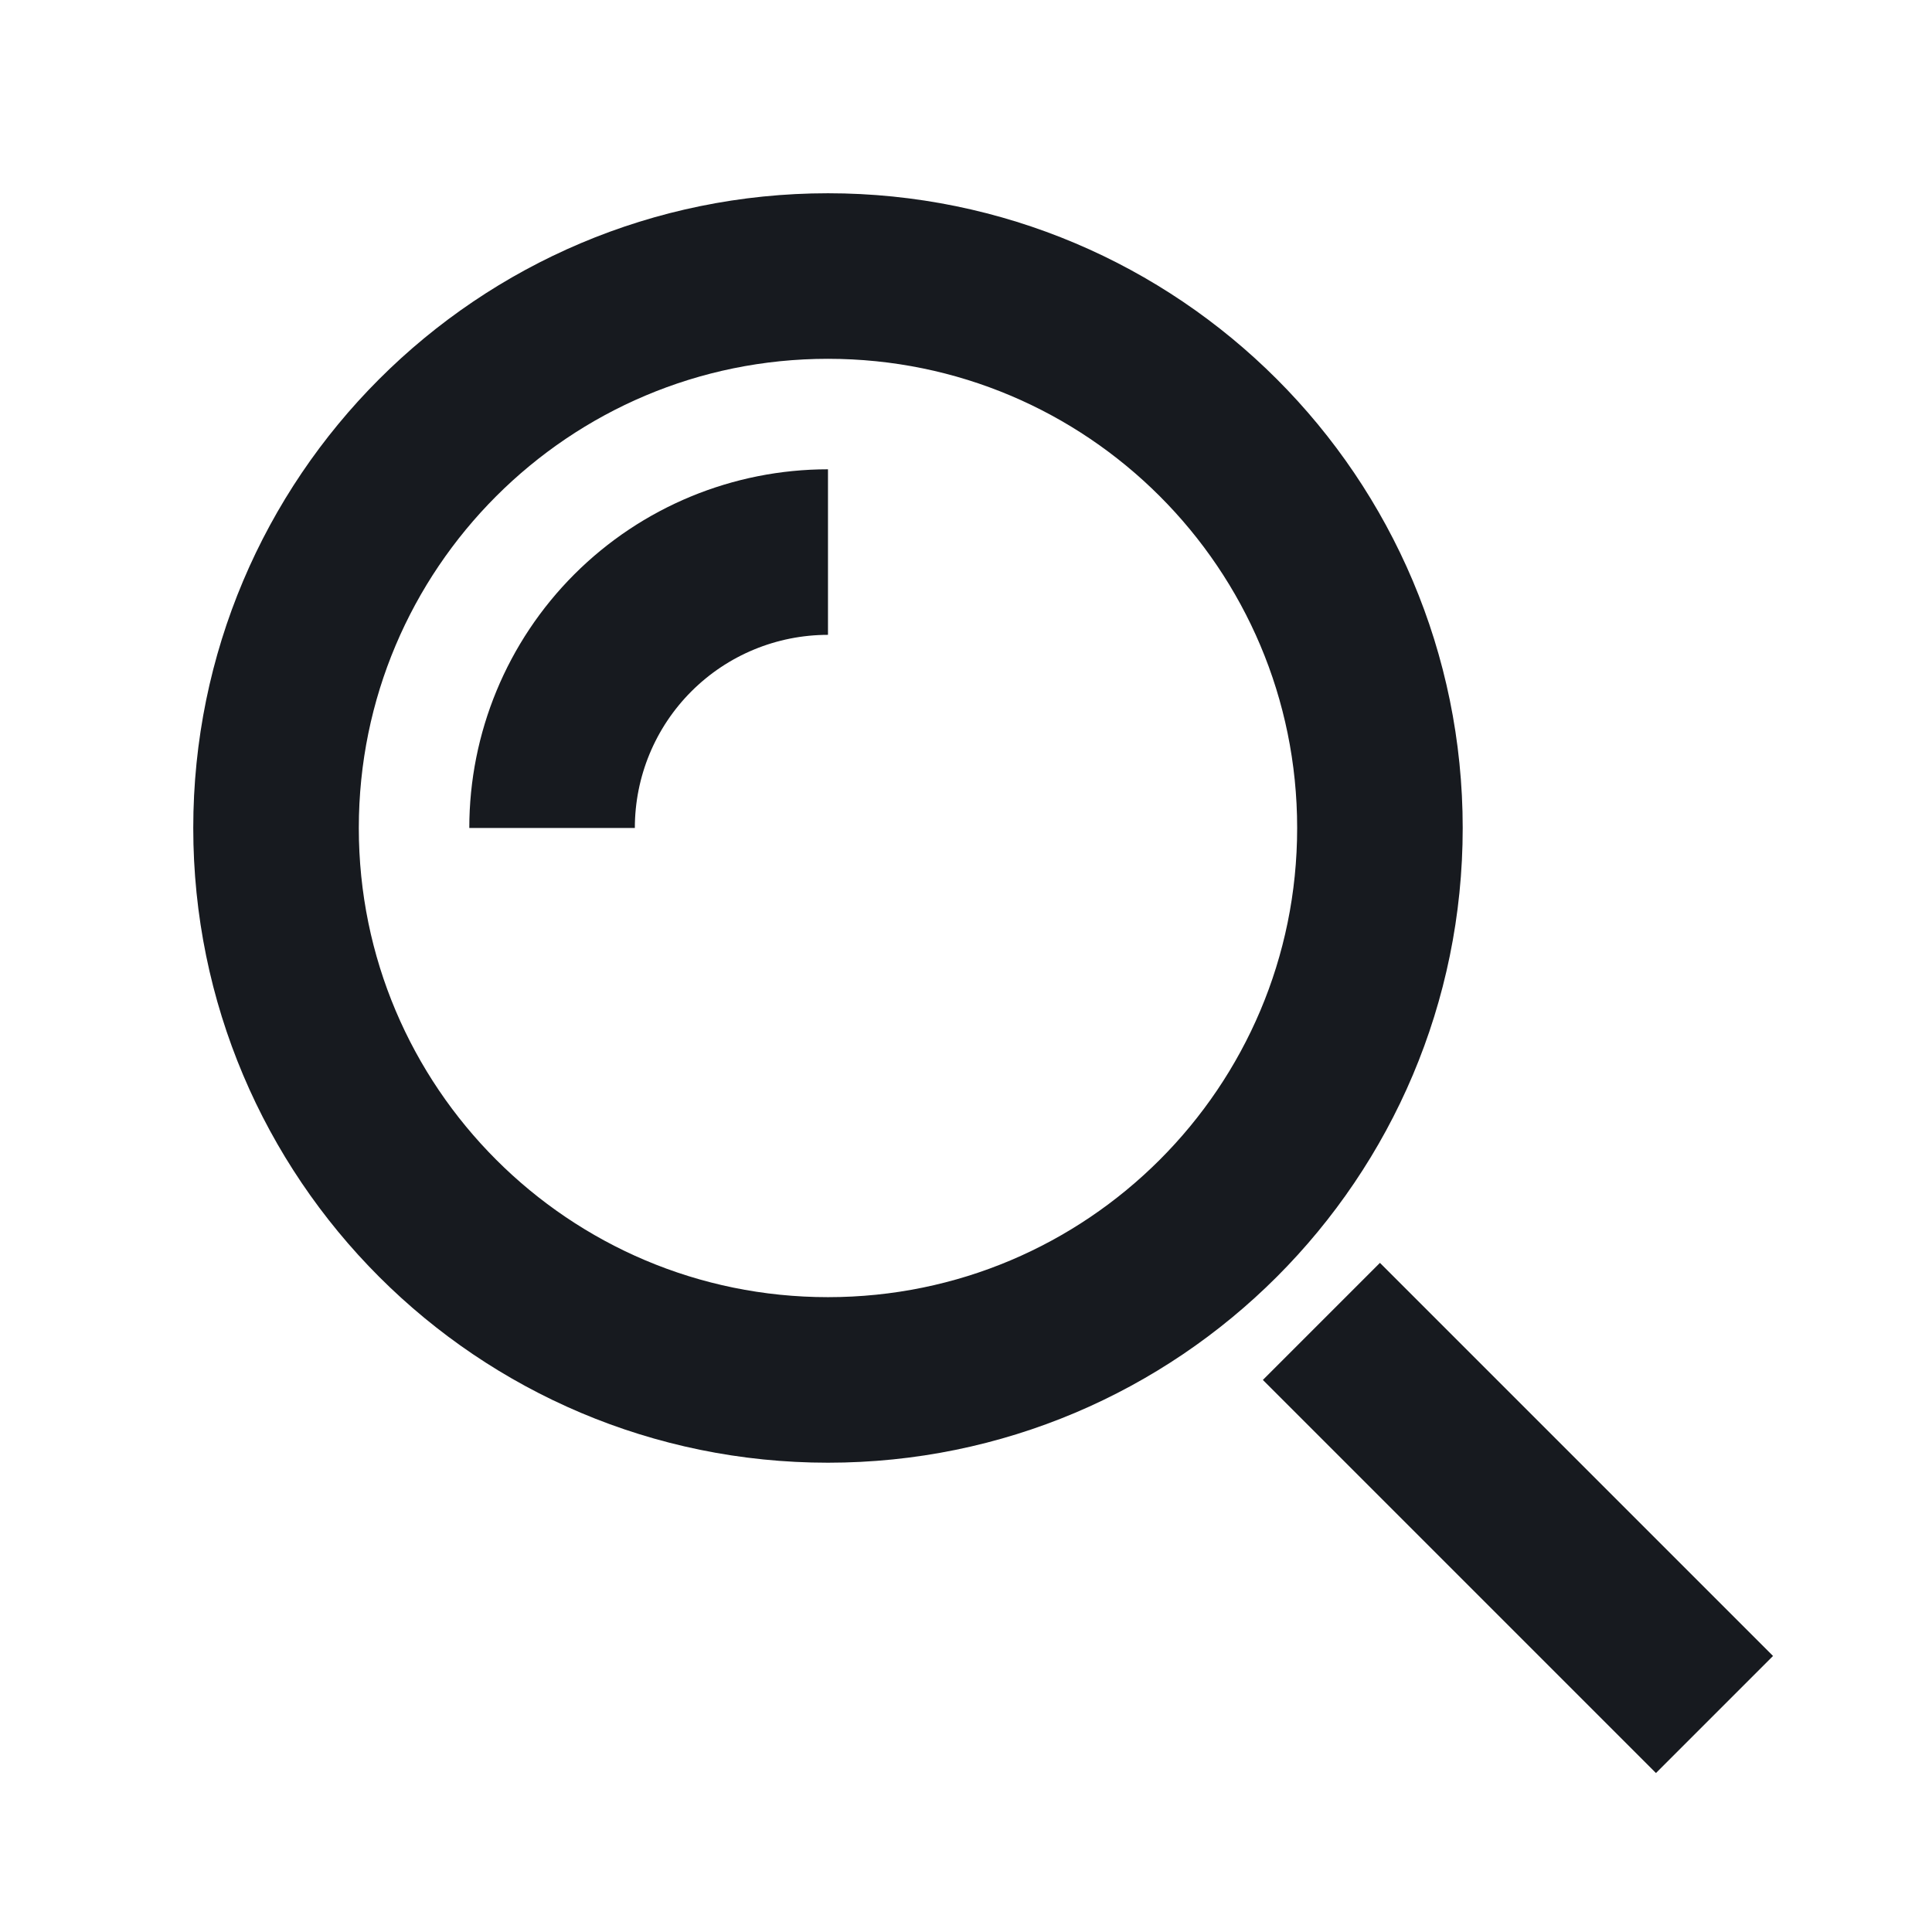
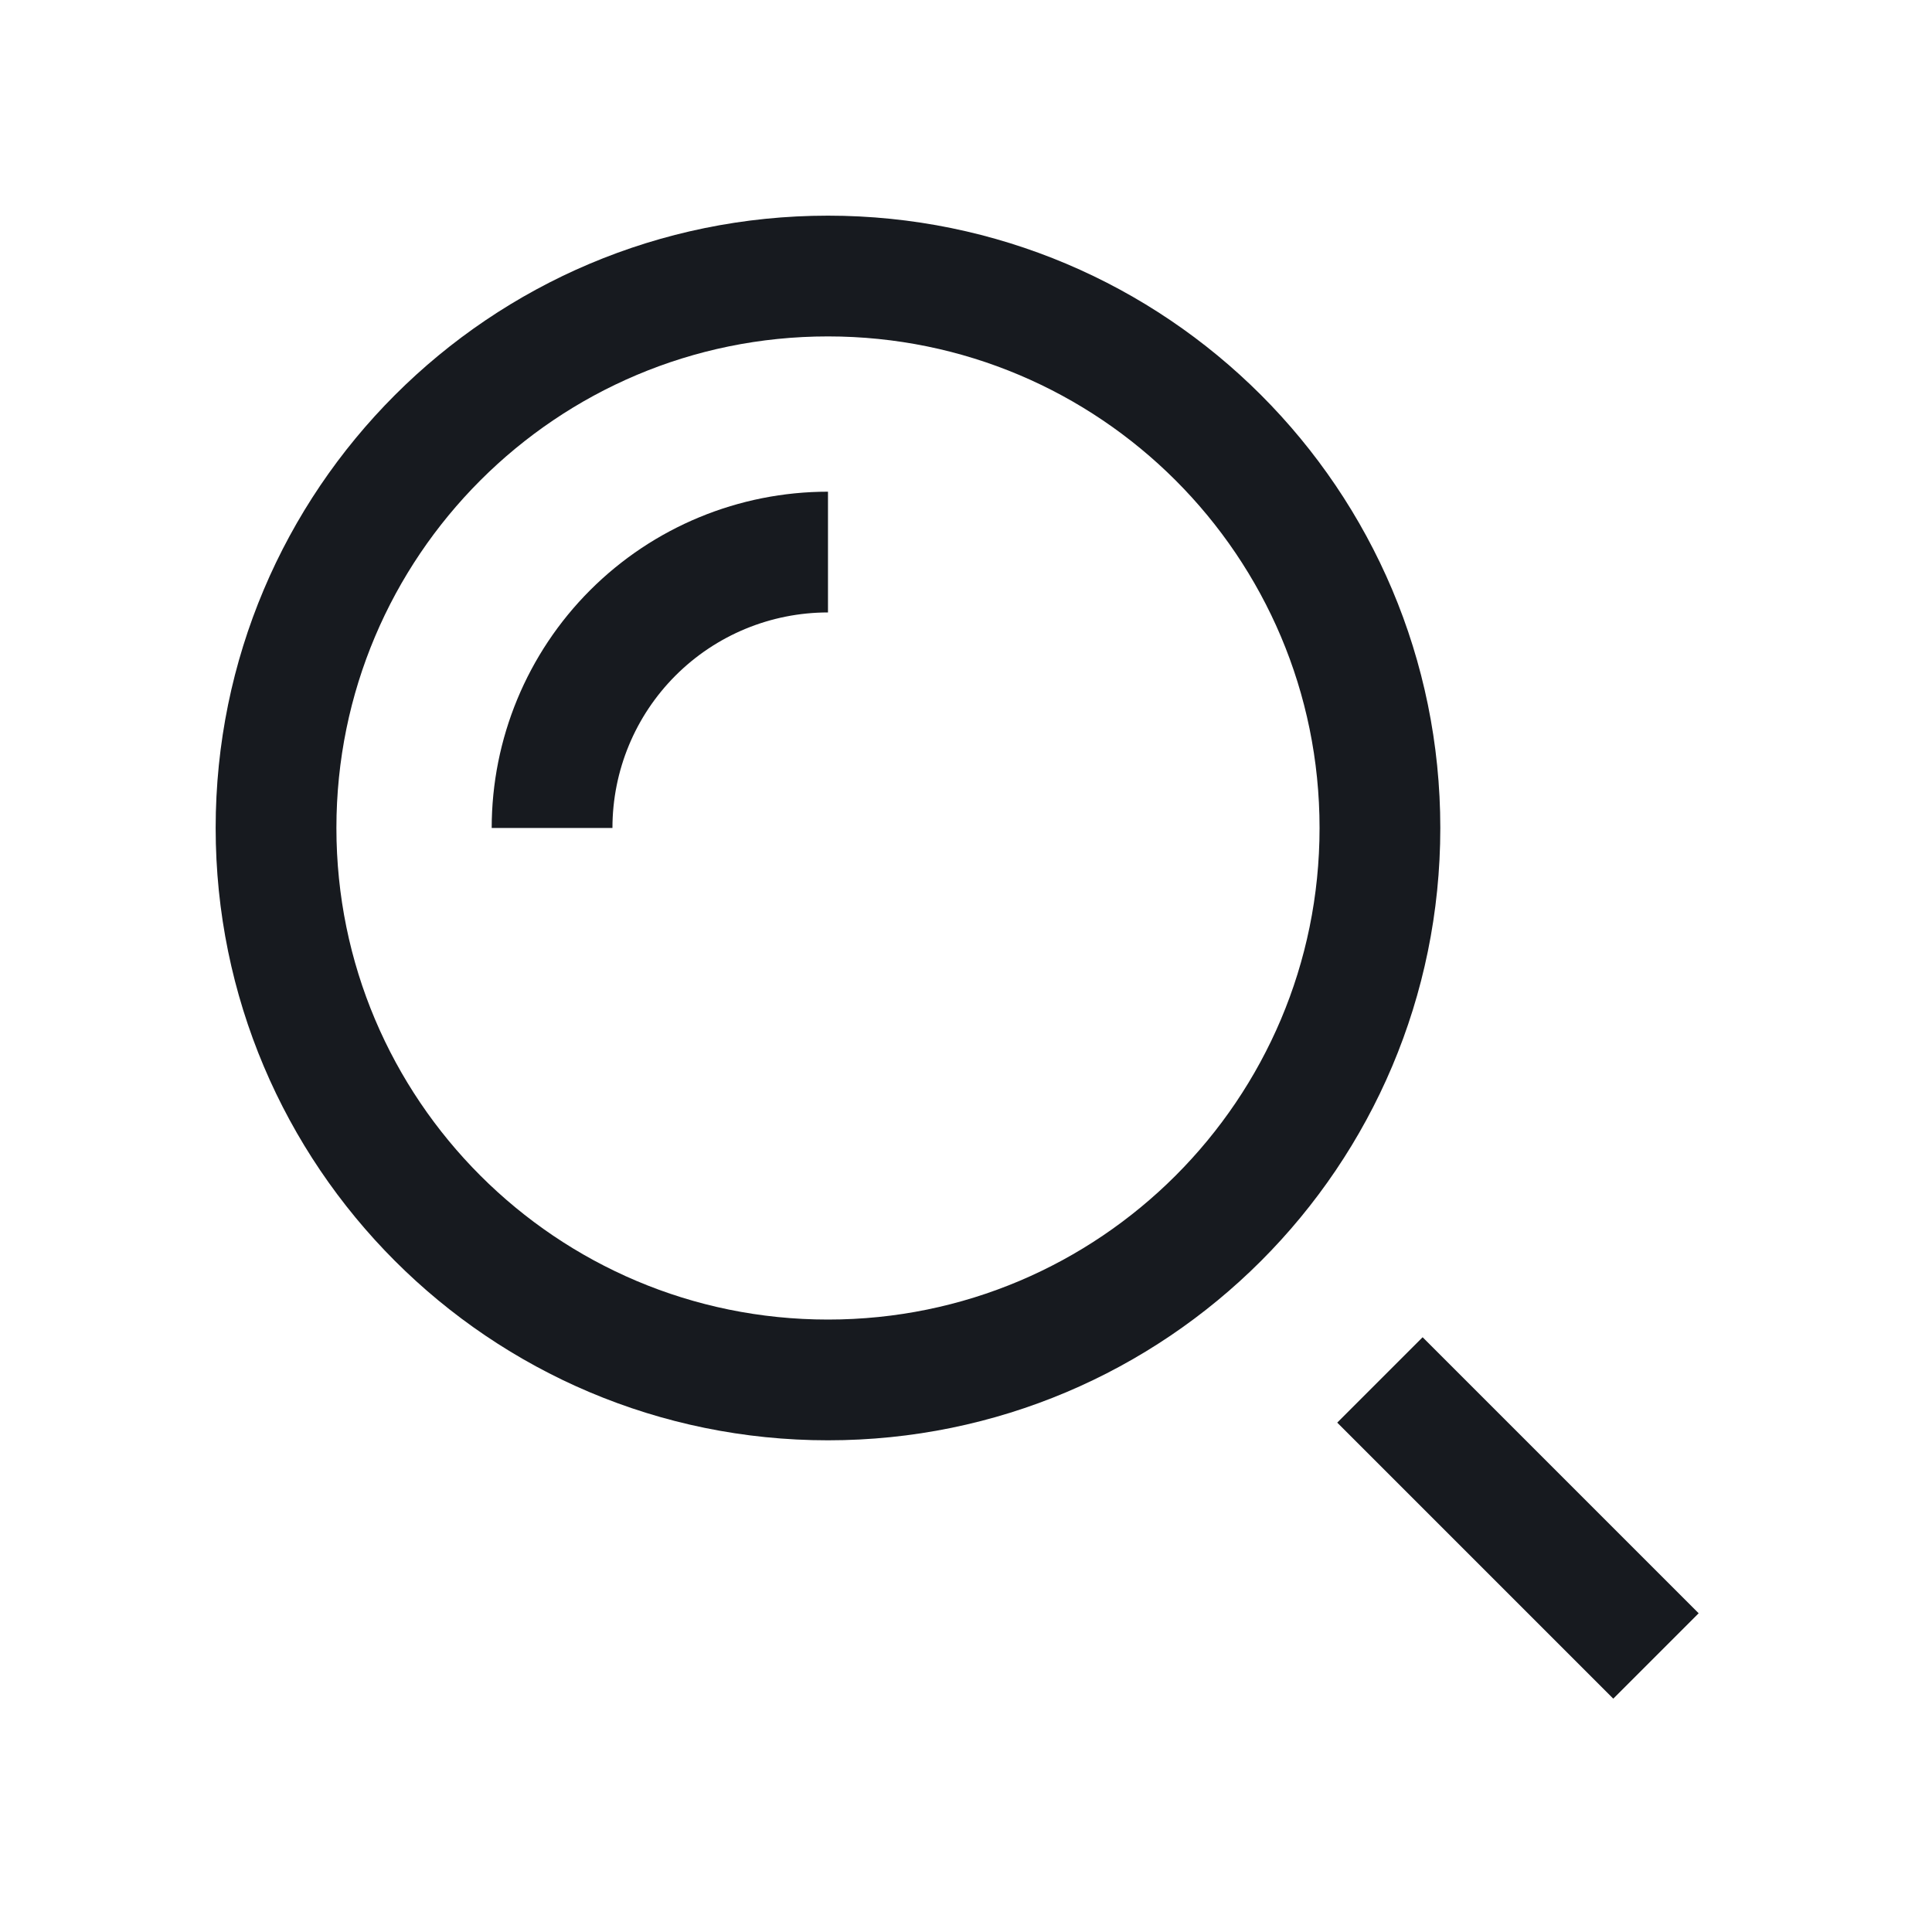
<svg xmlns="http://www.w3.org/2000/svg" width="16" height="16" viewBox="0 0 16 16" fill="none">
-   <path d="M13.714 13.714L11.428 11.428" stroke="#171A1F" stroke-width="1.371" stroke-miterlimit="10" stroke-linecap="square" />
-   <path d="M6.857 11.428C9.382 11.428 11.428 9.382 11.428 6.857C11.428 4.332 9.382 2.286 6.857 2.286C4.332 2.286 2.286 4.332 2.286 6.857C2.286 9.382 4.332 11.428 6.857 11.428Z" stroke="#171A1F" stroke-width="1.371" stroke-miterlimit="10" stroke-linecap="square" />
-   <path d="M4.572 6.857C4.572 6.251 4.812 5.67 5.241 5.241C5.67 4.812 6.251 4.572 6.857 4.572" stroke="#171A1F" stroke-width="1.371" stroke-miterlimit="10" />
+   <path d="M13.714 13.714L11.428 11.428" stroke="#171A1F" strokeWidth="1.371" strokeMiterlimit="10" strokeLinecap="square" />
+   <path d="M6.857 11.428C9.382 11.428 11.428 9.382 11.428 6.857C11.428 4.332 9.382 2.286 6.857 2.286C4.332 2.286 2.286 4.332 2.286 6.857C2.286 9.382 4.332 11.428 6.857 11.428Z" stroke="#171A1F" strokeWidth="1.371" strokeMiterlimit="10" strokeLinecap="square" />
+   <path d="M4.572 6.857C4.572 6.251 4.812 5.67 5.241 5.241C5.67 4.812 6.251 4.572 6.857 4.572" stroke="#171A1F" strokeWidth="1.371" strokeMiterlimit="10" />
</svg>
